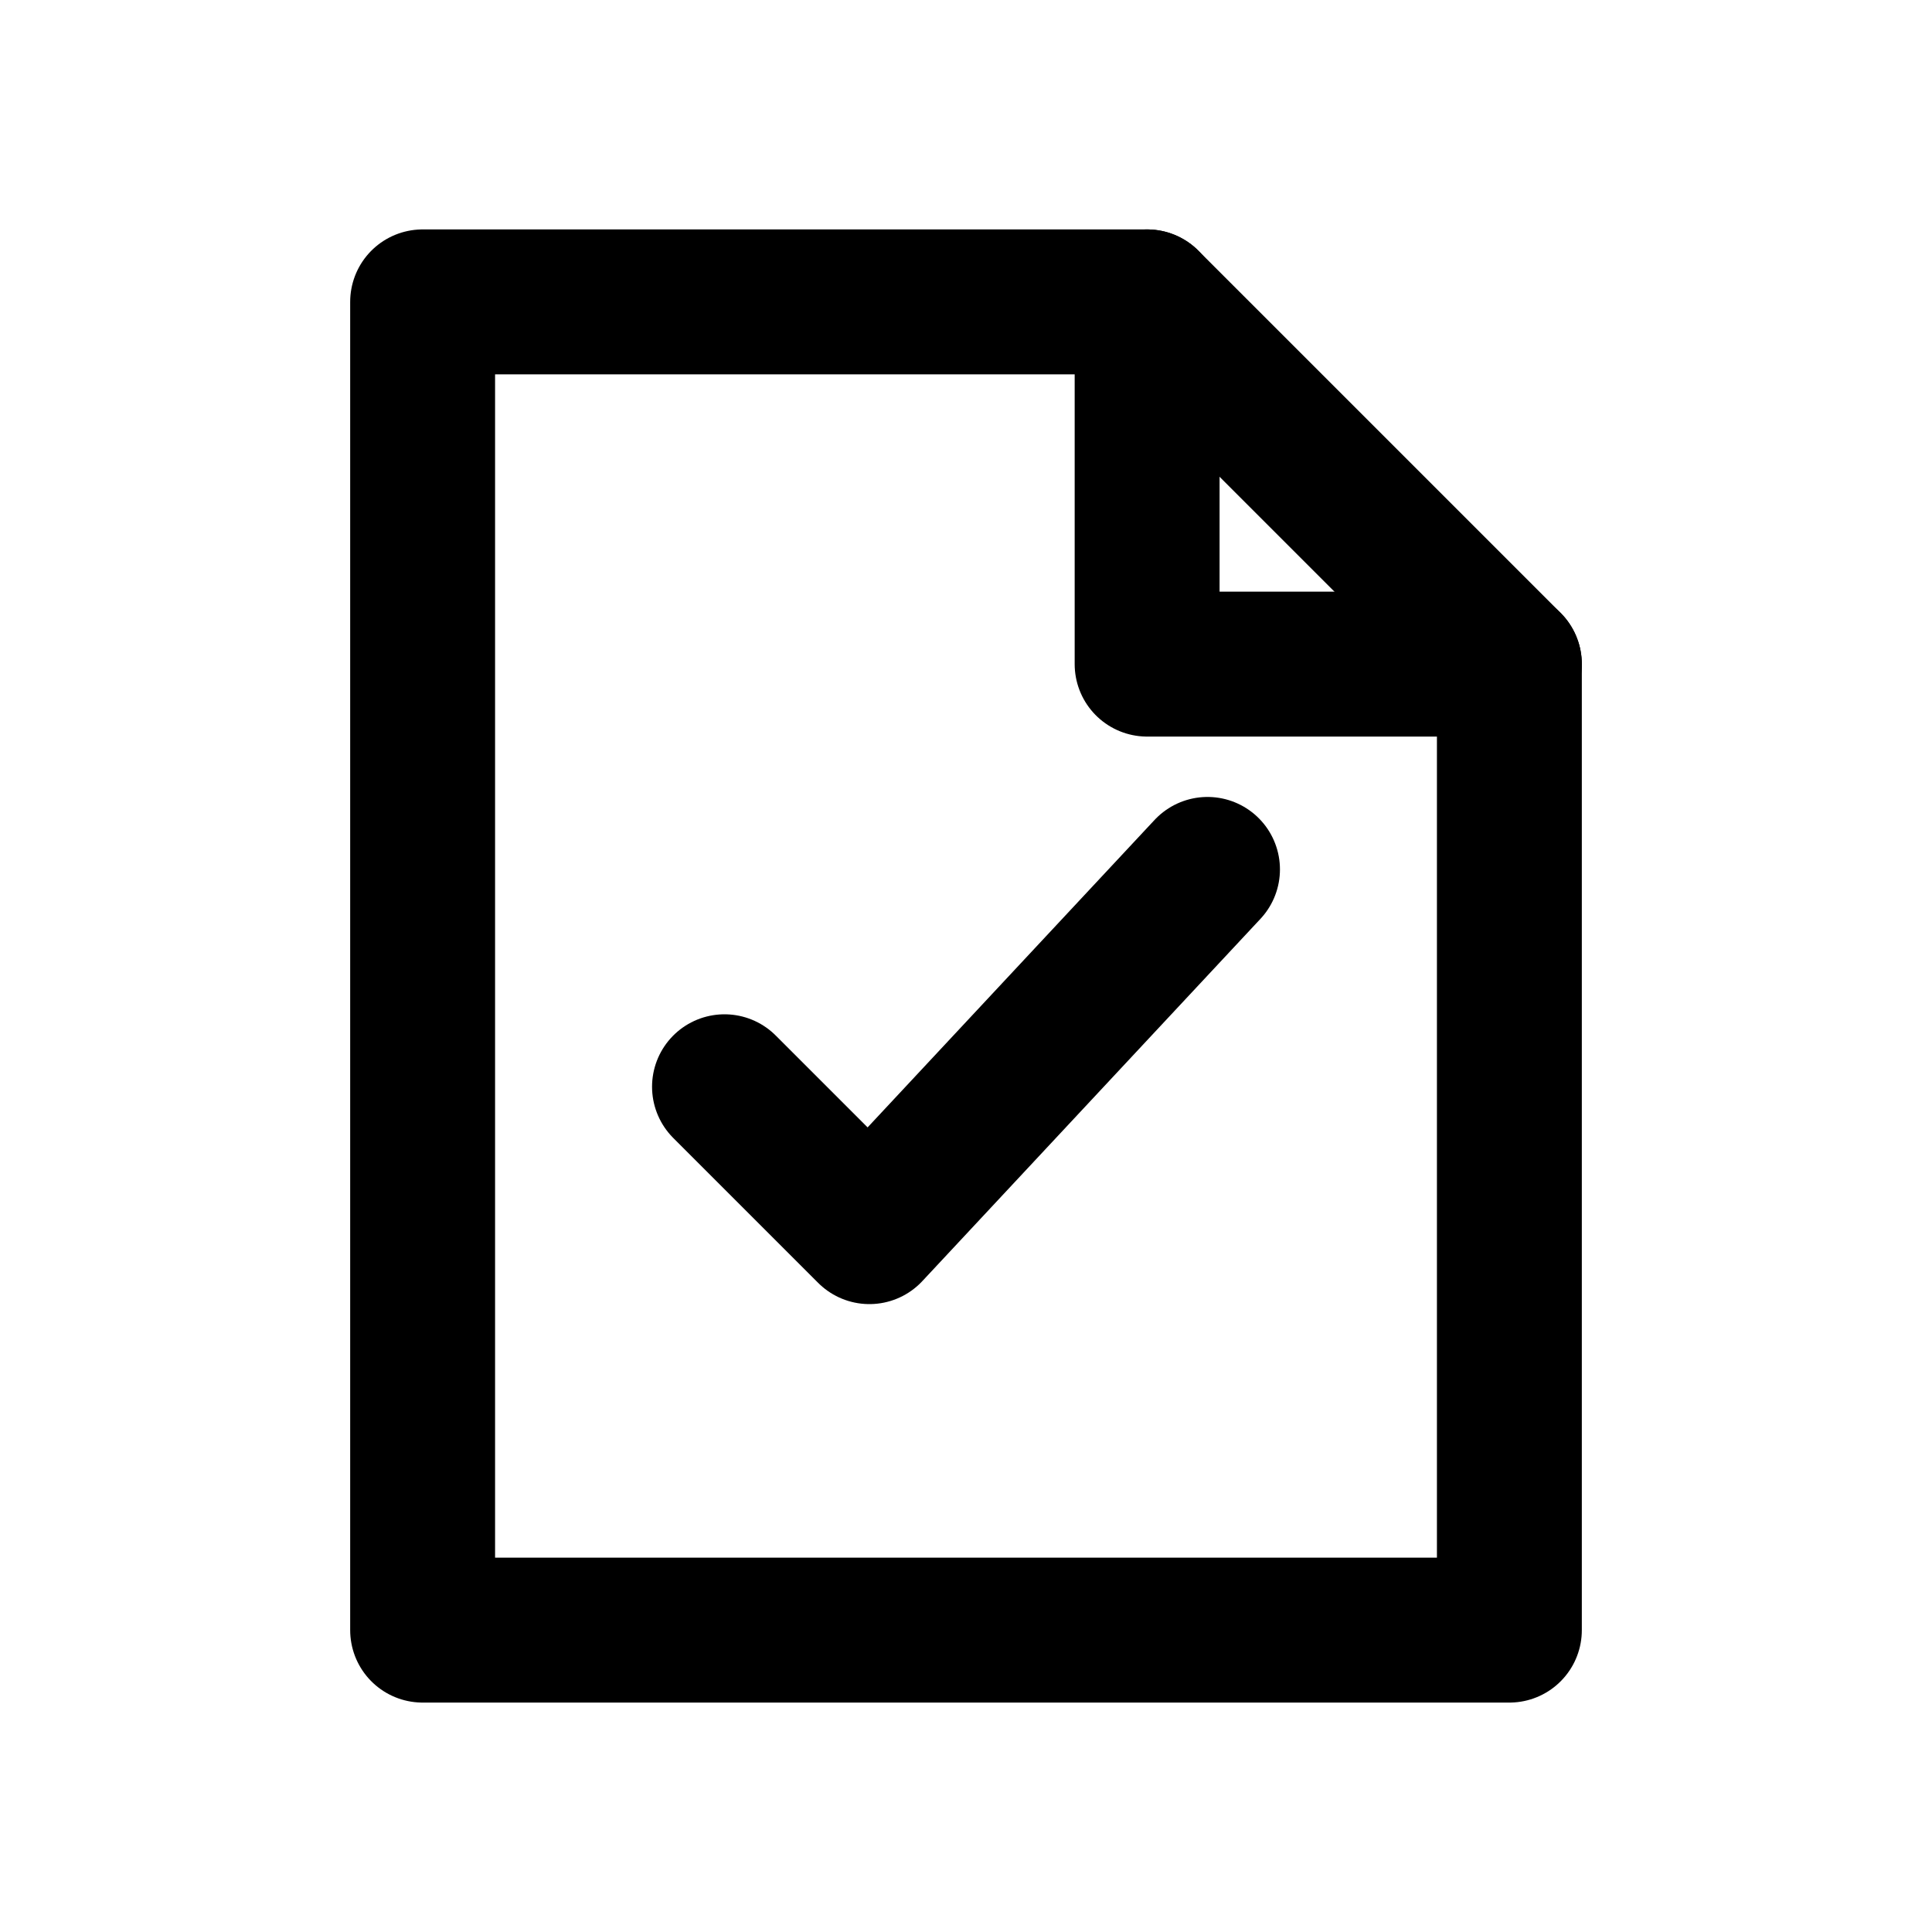
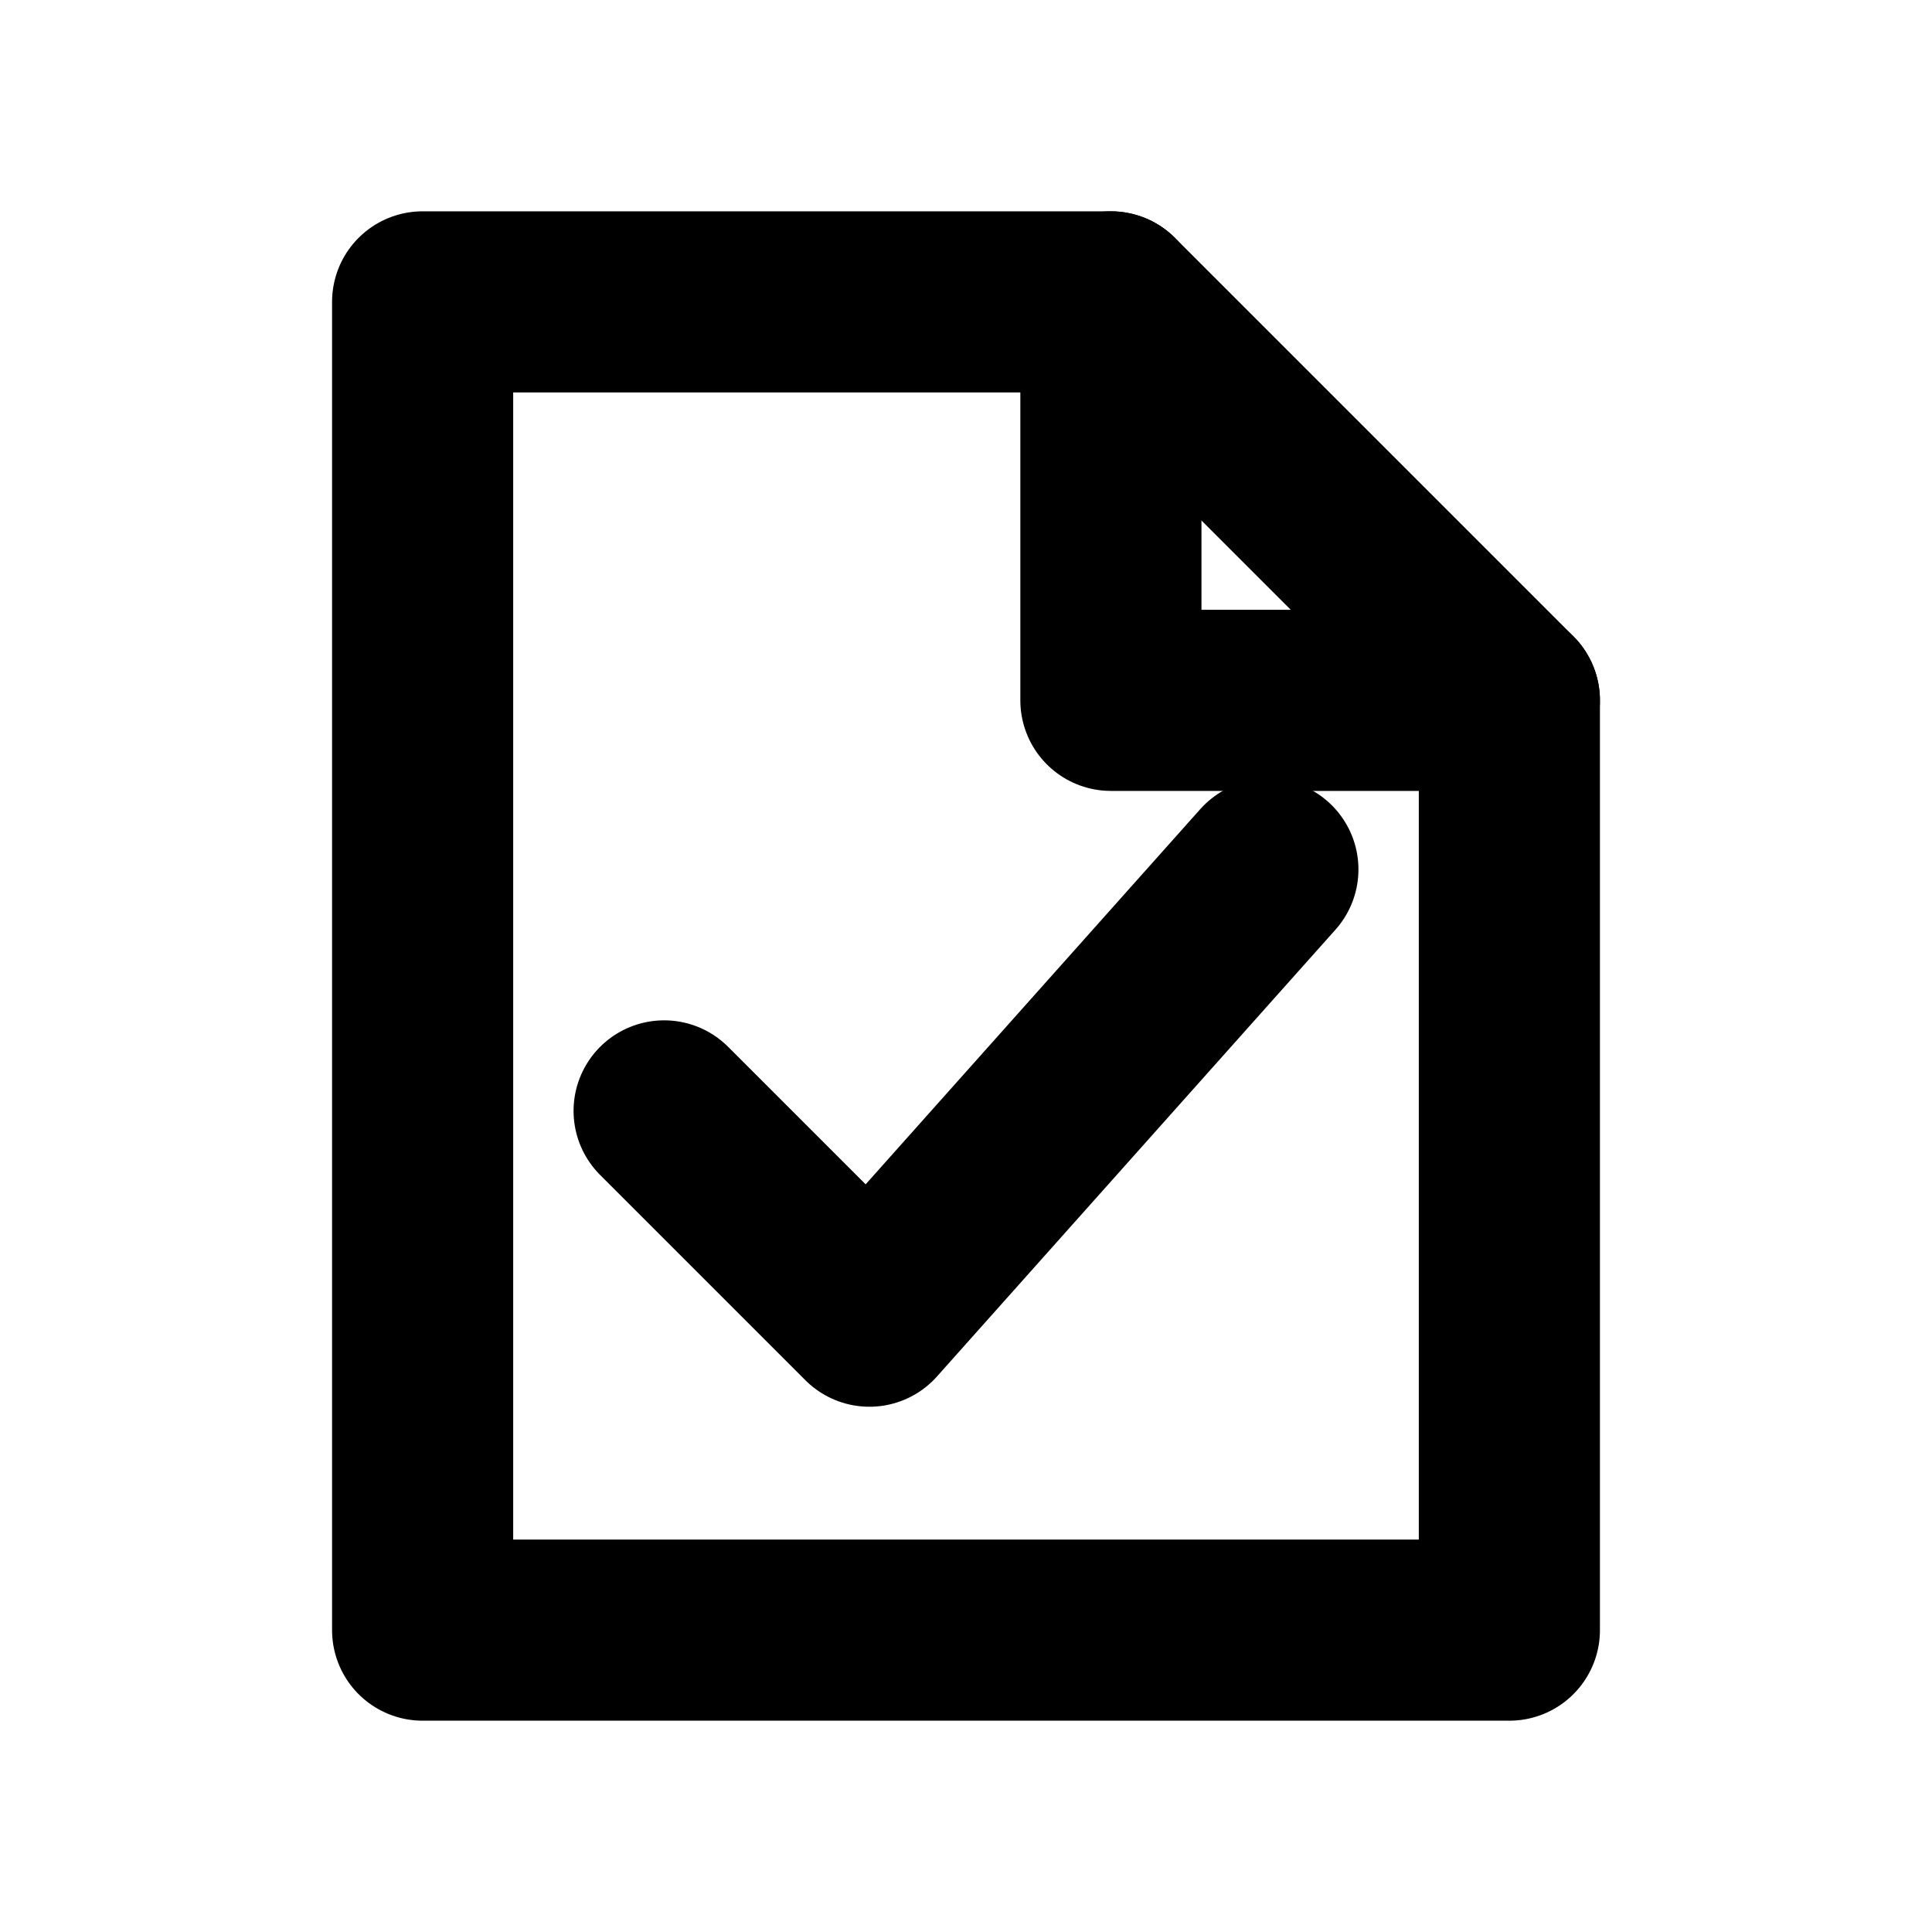
- <svg xmlns="http://www.w3.org/2000/svg" width="16" height="16" viewBox="0 0 16 16" fill="none" stroke="currentColor" stroke-width="1.2" stroke-linecap="round" stroke-linejoin="round">
-   <path d="M3.5 2.5 H9.5 L12.5 5.5 V13.5 H3.5 Z" />
-   <path d="M9.5 2.5 V5.5 H12.5" />
-   <path d="M6 9 L7.2 10.2 L10 7.2" />
+ <svg xmlns="http://www.w3.org/2000/svg" width="16" height="16" viewBox="0 0 16 16" fill="none" stroke="currentColor" stroke-width="1.5" stroke-linecap="round" stroke-linejoin="round">
+   <path d="M3.5 2.5 H9.2 L12.5 5.8 V13.5 H3.5 Z" />
+   <path d="M9.2 2.5 V5.8 H12.5" />
+   <path d="M5.5 9.2 L7.2 10.9 L10.5 7.2" />
</svg>
